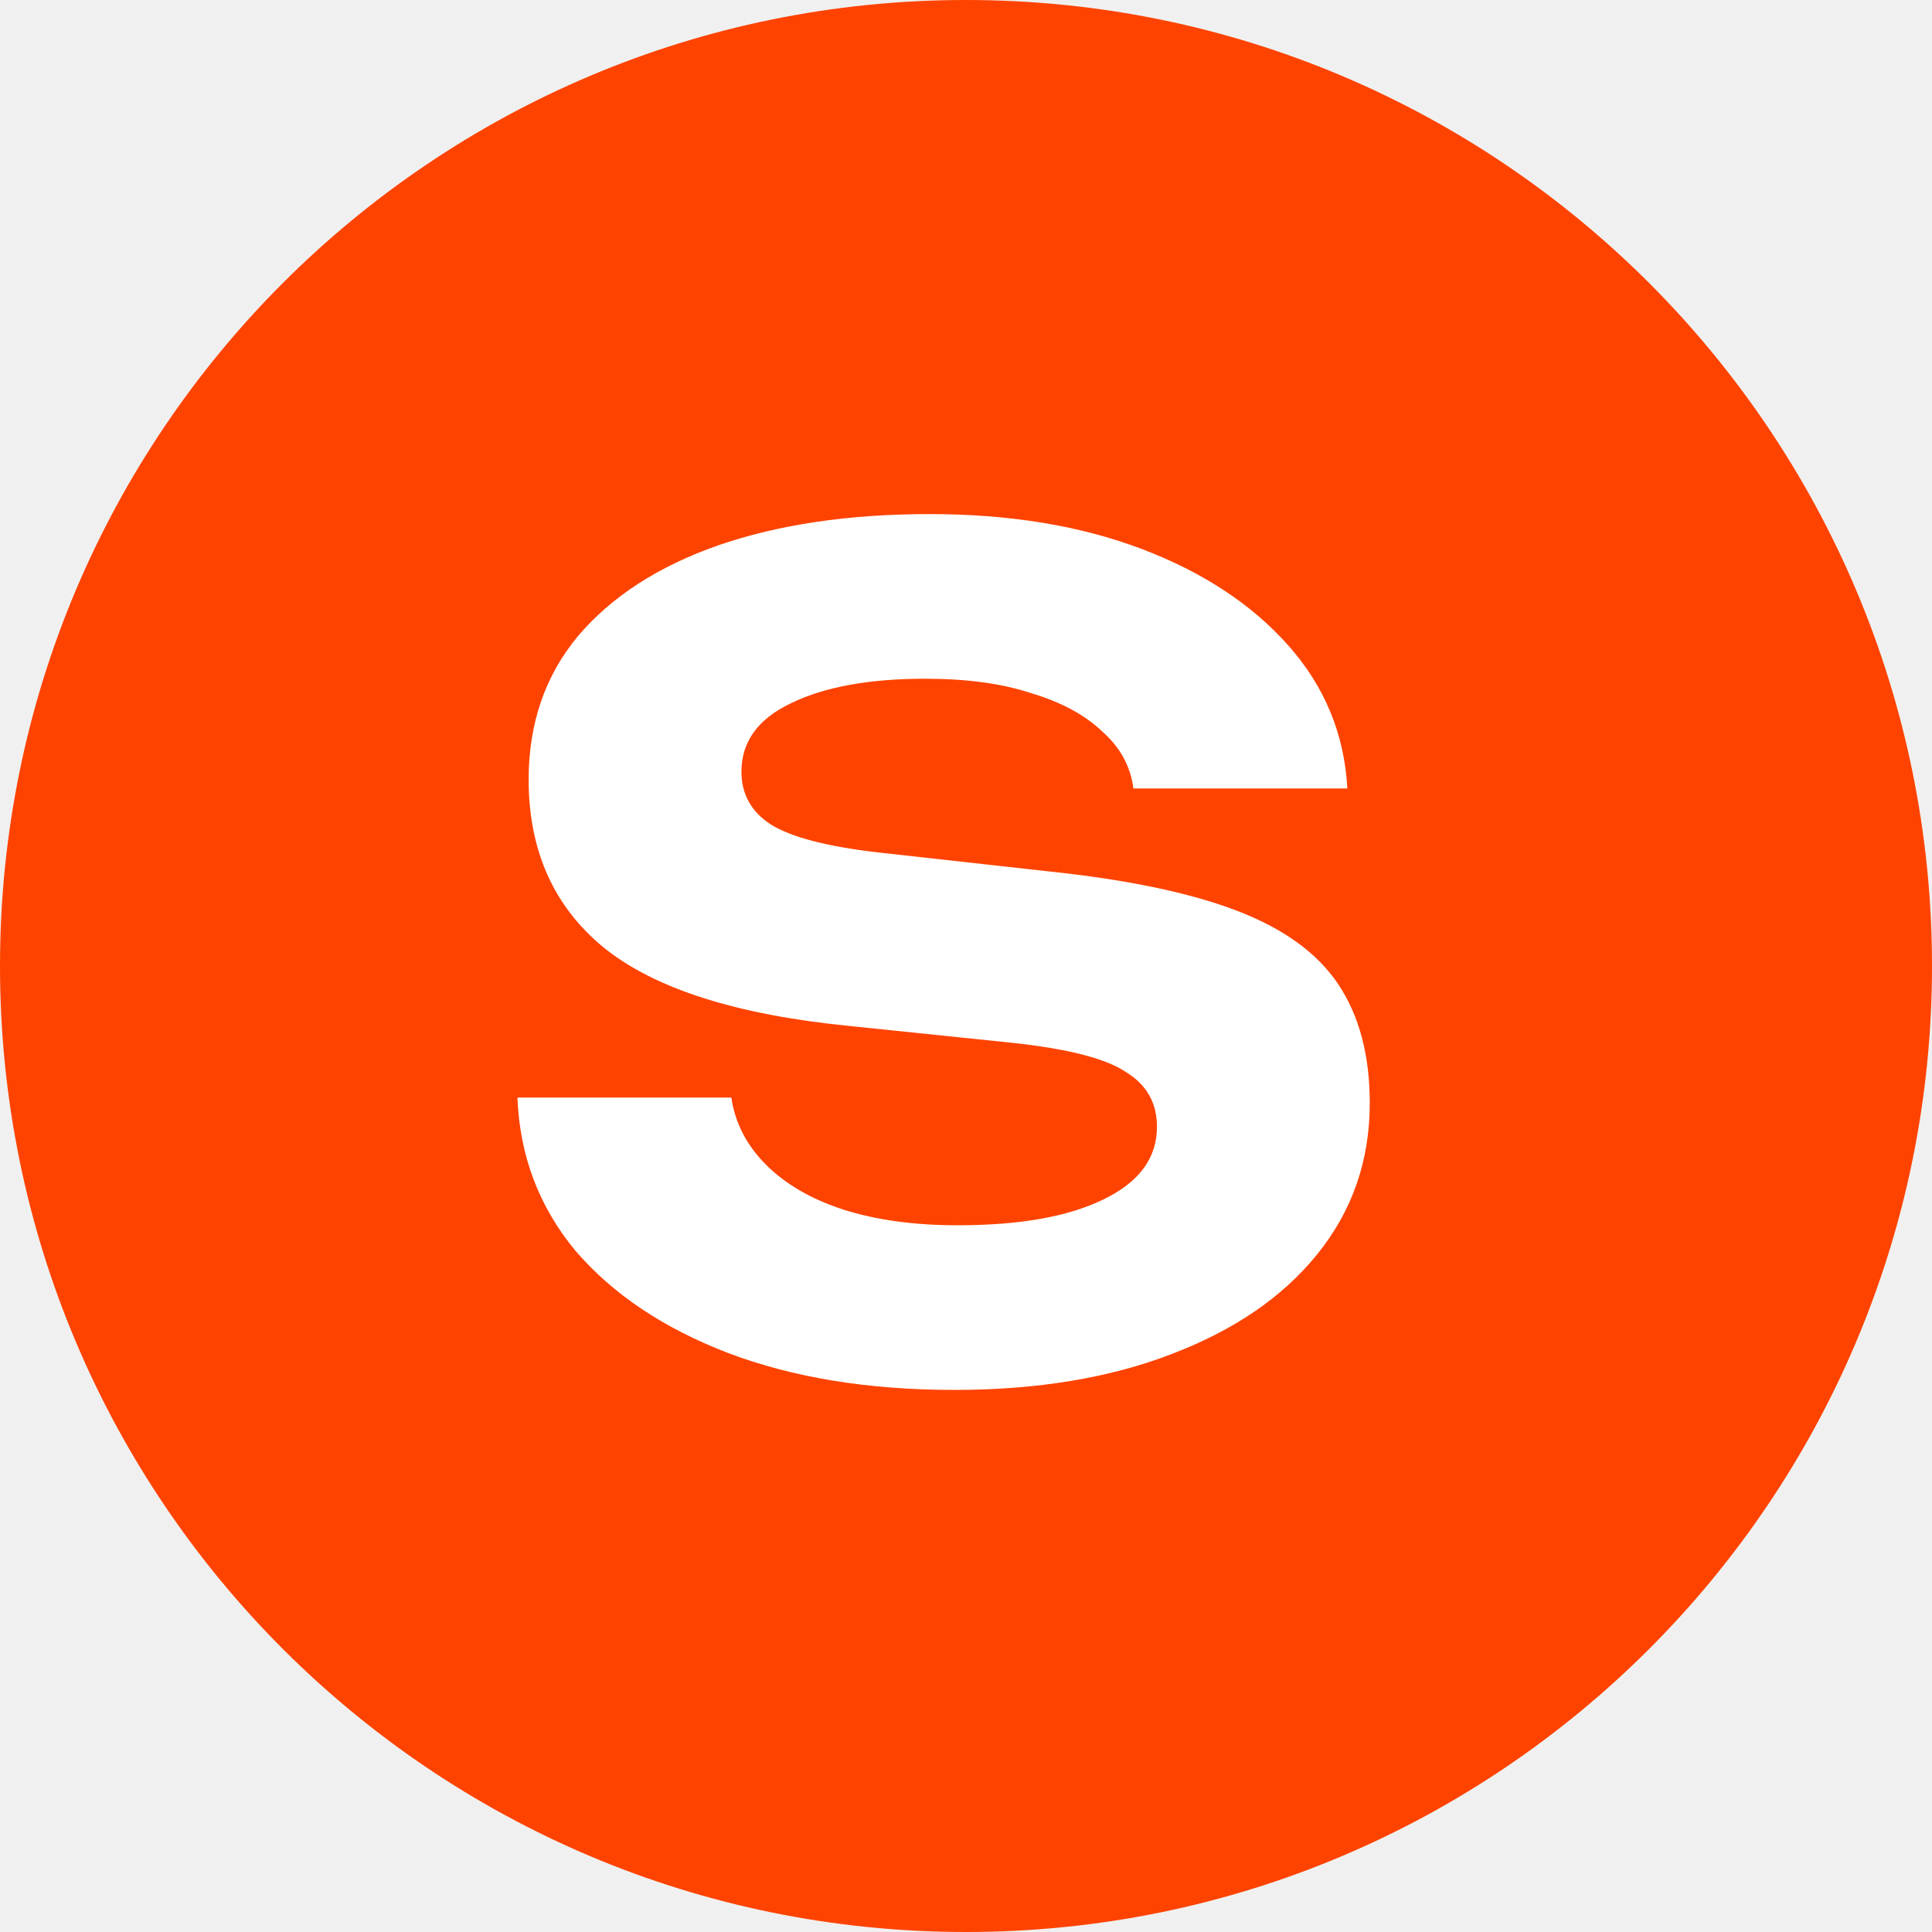
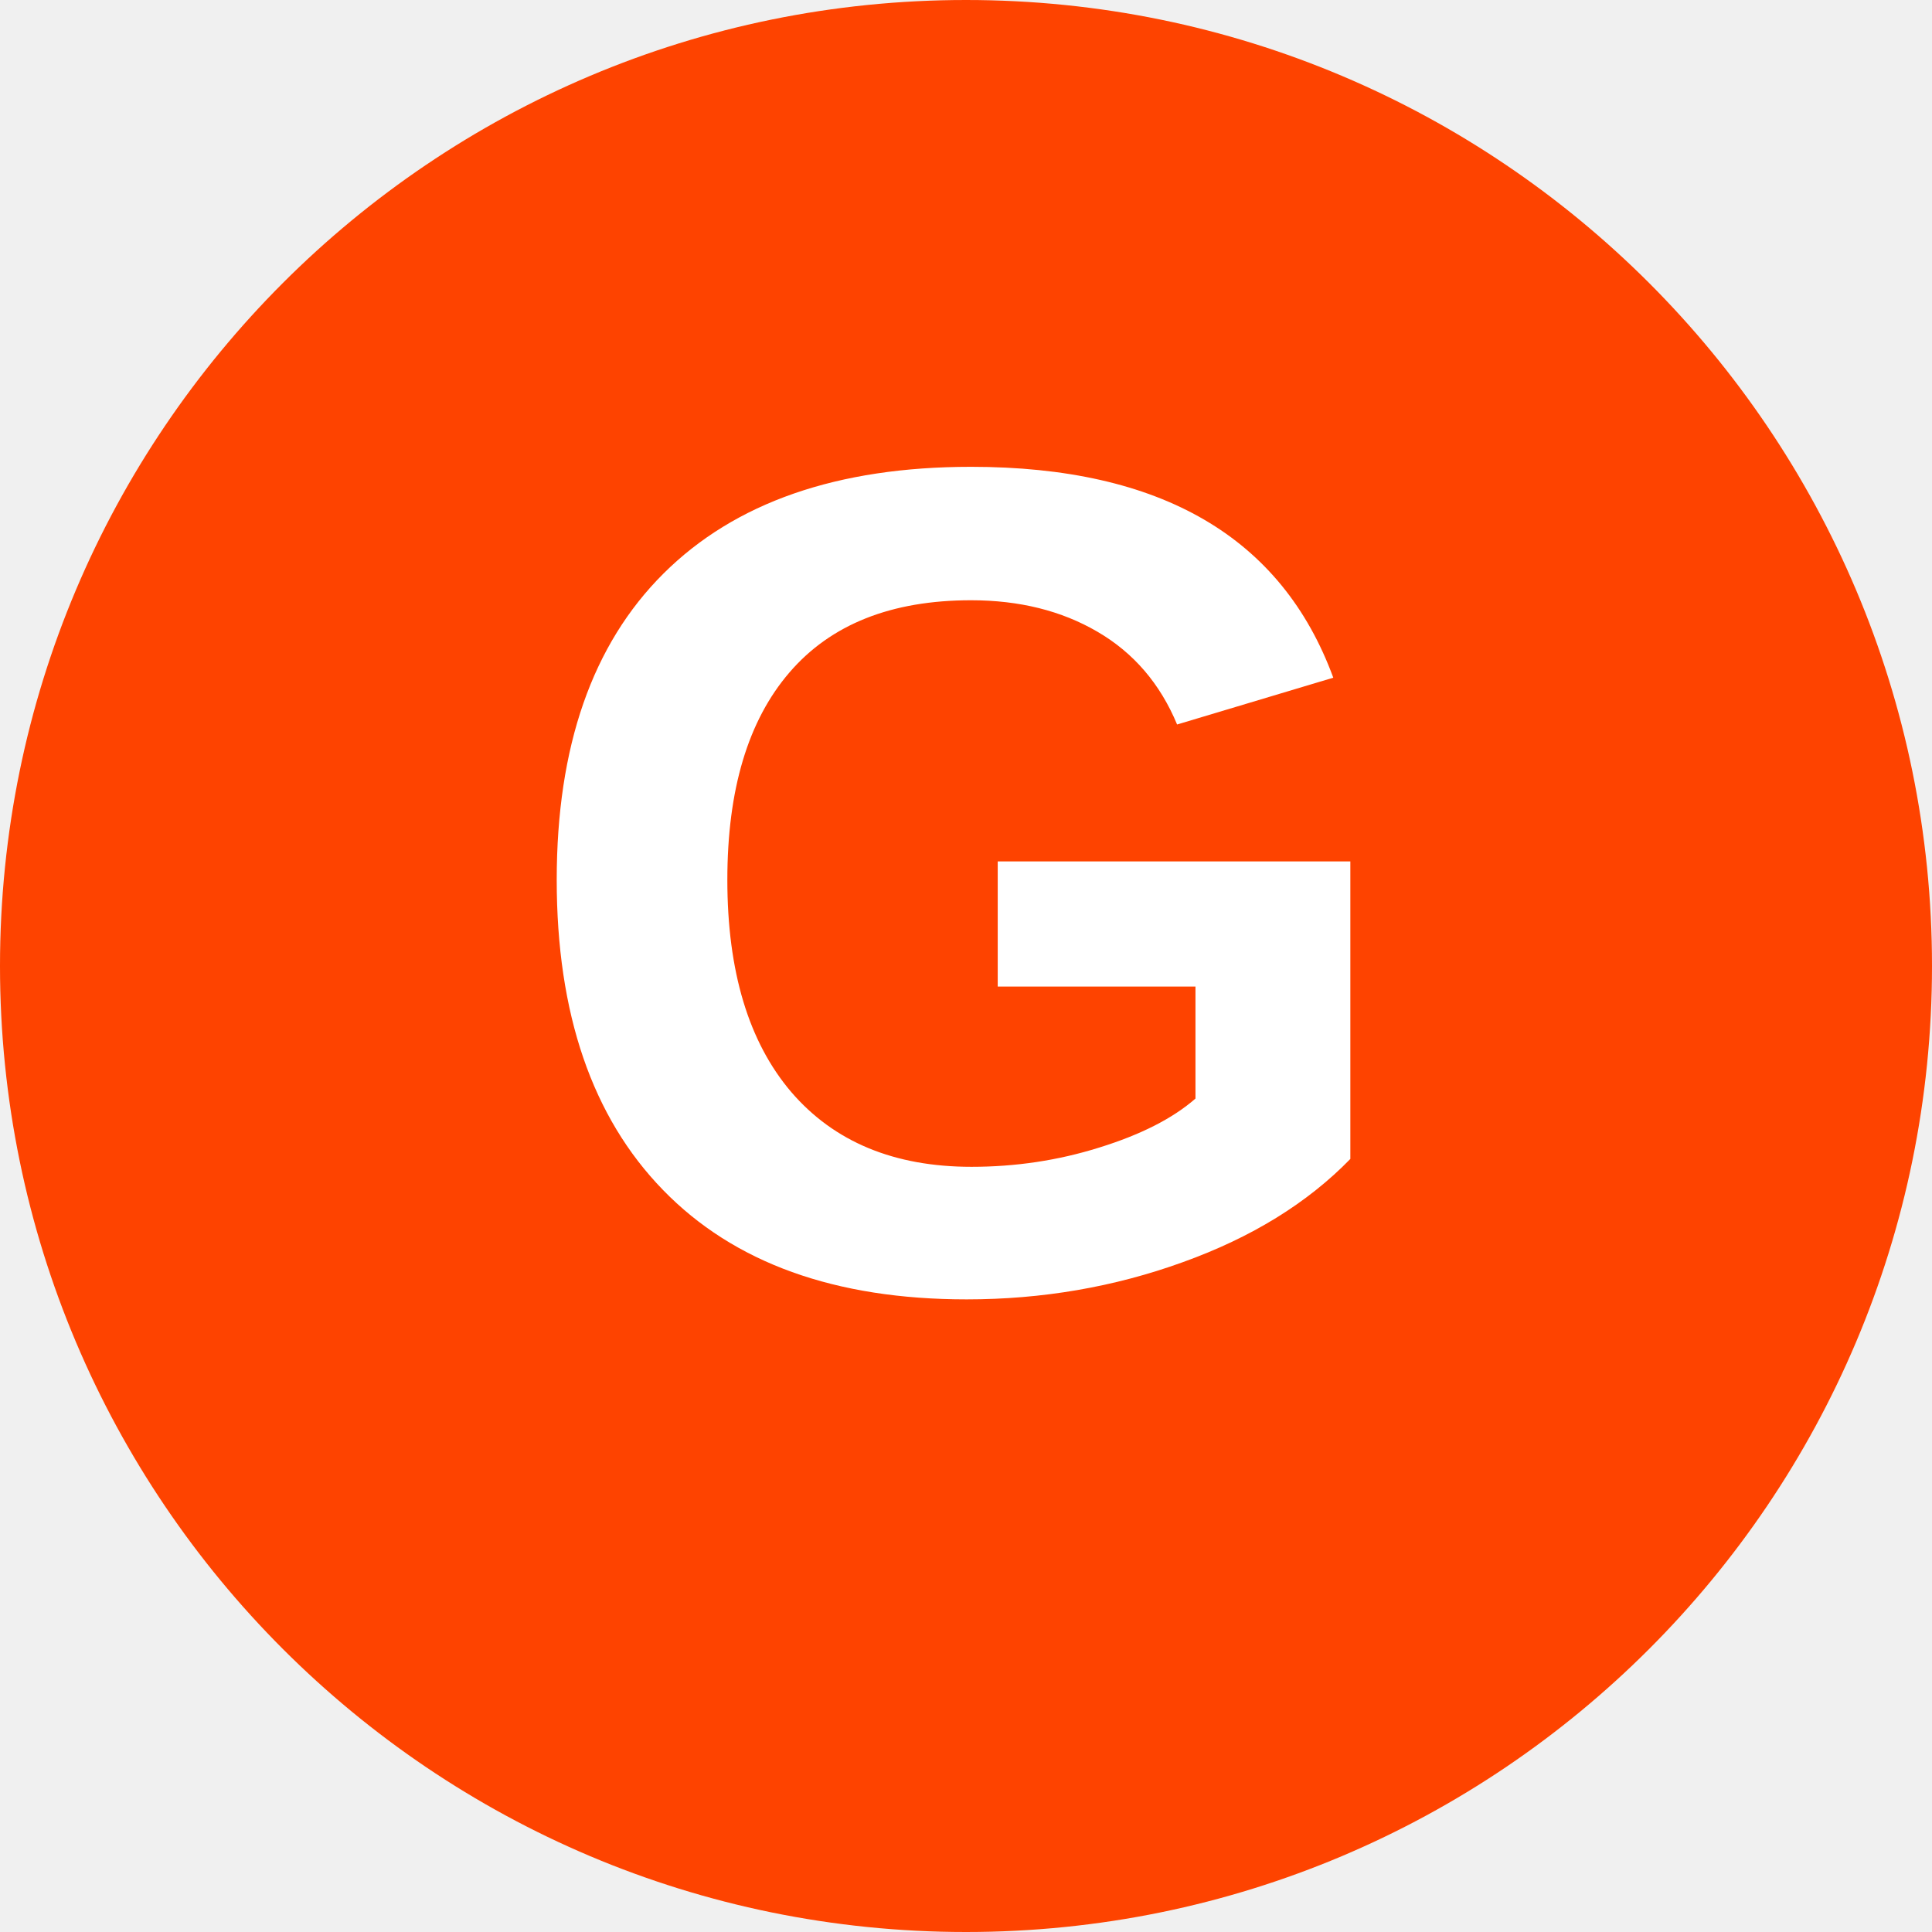
<svg xmlns="http://www.w3.org/2000/svg" width="69" height="69" viewBox="0 0 69 69" fill="none">
  <circle cx="34.5" cy="34.5" r="34.5" fill="#FE4300" />
-   <path d="M18.48 39.2H26.12C26.253 40.107 26.667 40.907 27.36 41.6C28.053 42.293 28.973 42.827 30.12 43.2C31.293 43.573 32.653 43.76 34.2 43.76C36.413 43.76 38.147 43.453 39.4 42.84C40.68 42.227 41.32 41.36 41.32 40.24C41.32 39.387 40.947 38.733 40.2 38.28C39.48 37.8 38.12 37.453 36.12 37.24L30.32 36.64C26.293 36.24 23.373 35.307 21.56 33.84C19.773 32.373 18.88 30.373 18.88 27.84C18.88 25.84 19.467 24.133 20.64 22.72C21.84 21.307 23.507 20.227 25.64 19.48C27.8 18.733 30.32 18.36 33.2 18.36C36.053 18.36 38.573 18.773 40.76 19.6C42.947 20.427 44.693 21.573 46 23.04C47.307 24.507 48.013 26.213 48.12 28.16H40.48C40.373 27.36 40 26.68 39.36 26.12C38.747 25.533 37.907 25.08 36.84 24.76C35.8 24.413 34.533 24.24 33.04 24.24C31.04 24.24 29.44 24.533 28.24 25.12C27.067 25.68 26.48 26.493 26.48 27.56C26.48 28.36 26.827 28.987 27.52 29.44C28.24 29.893 29.507 30.227 31.32 30.44L37.44 31.12C40.24 31.413 42.48 31.88 44.16 32.52C45.84 33.16 47.053 34.04 47.8 35.16C48.547 36.28 48.92 37.693 48.92 39.4C48.92 41.453 48.293 43.253 47.04 44.8C45.813 46.32 44.08 47.507 41.84 48.36C39.627 49.213 37.04 49.64 34.08 49.64C31.013 49.64 28.32 49.2 26 48.32C23.707 47.44 21.893 46.227 20.56 44.68C19.253 43.107 18.56 41.28 18.48 39.2Z" fill="white" />
+   <text x="34.5" y="46" text-anchor="middle" fill="white" font-size="42" font-weight="bold" font-family="Arial, sans-serif">G</text>
</svg>
